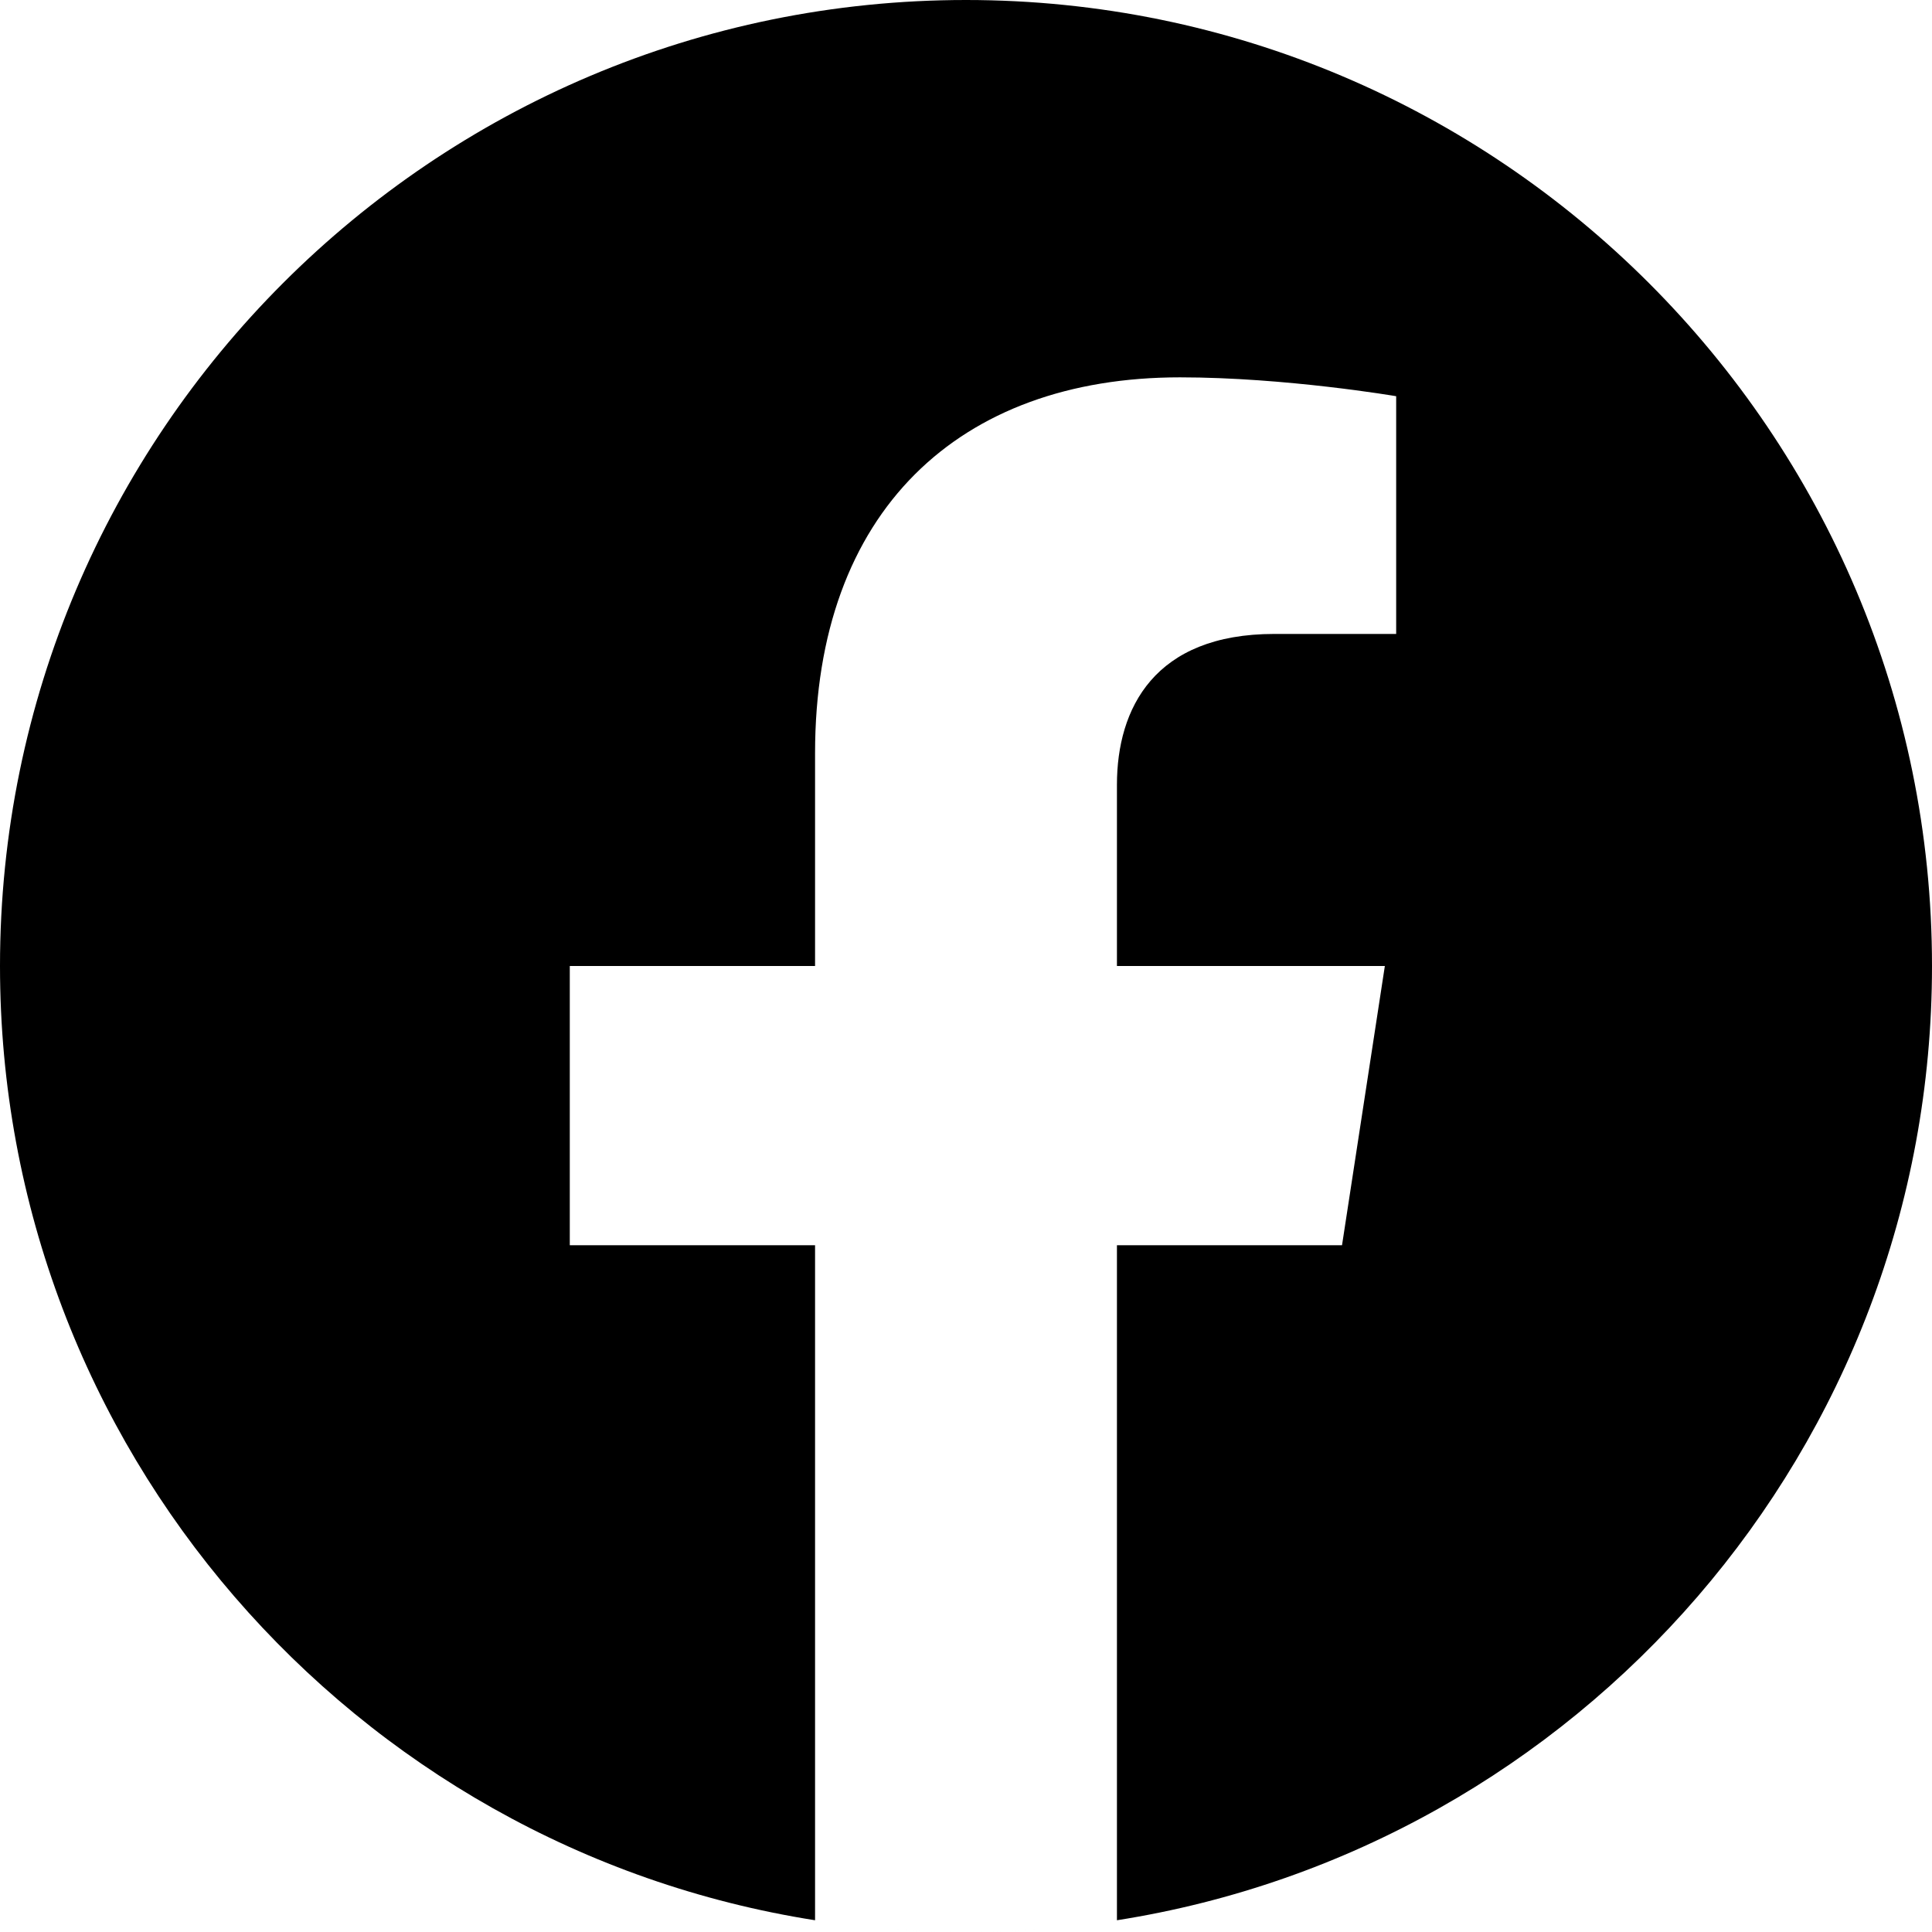
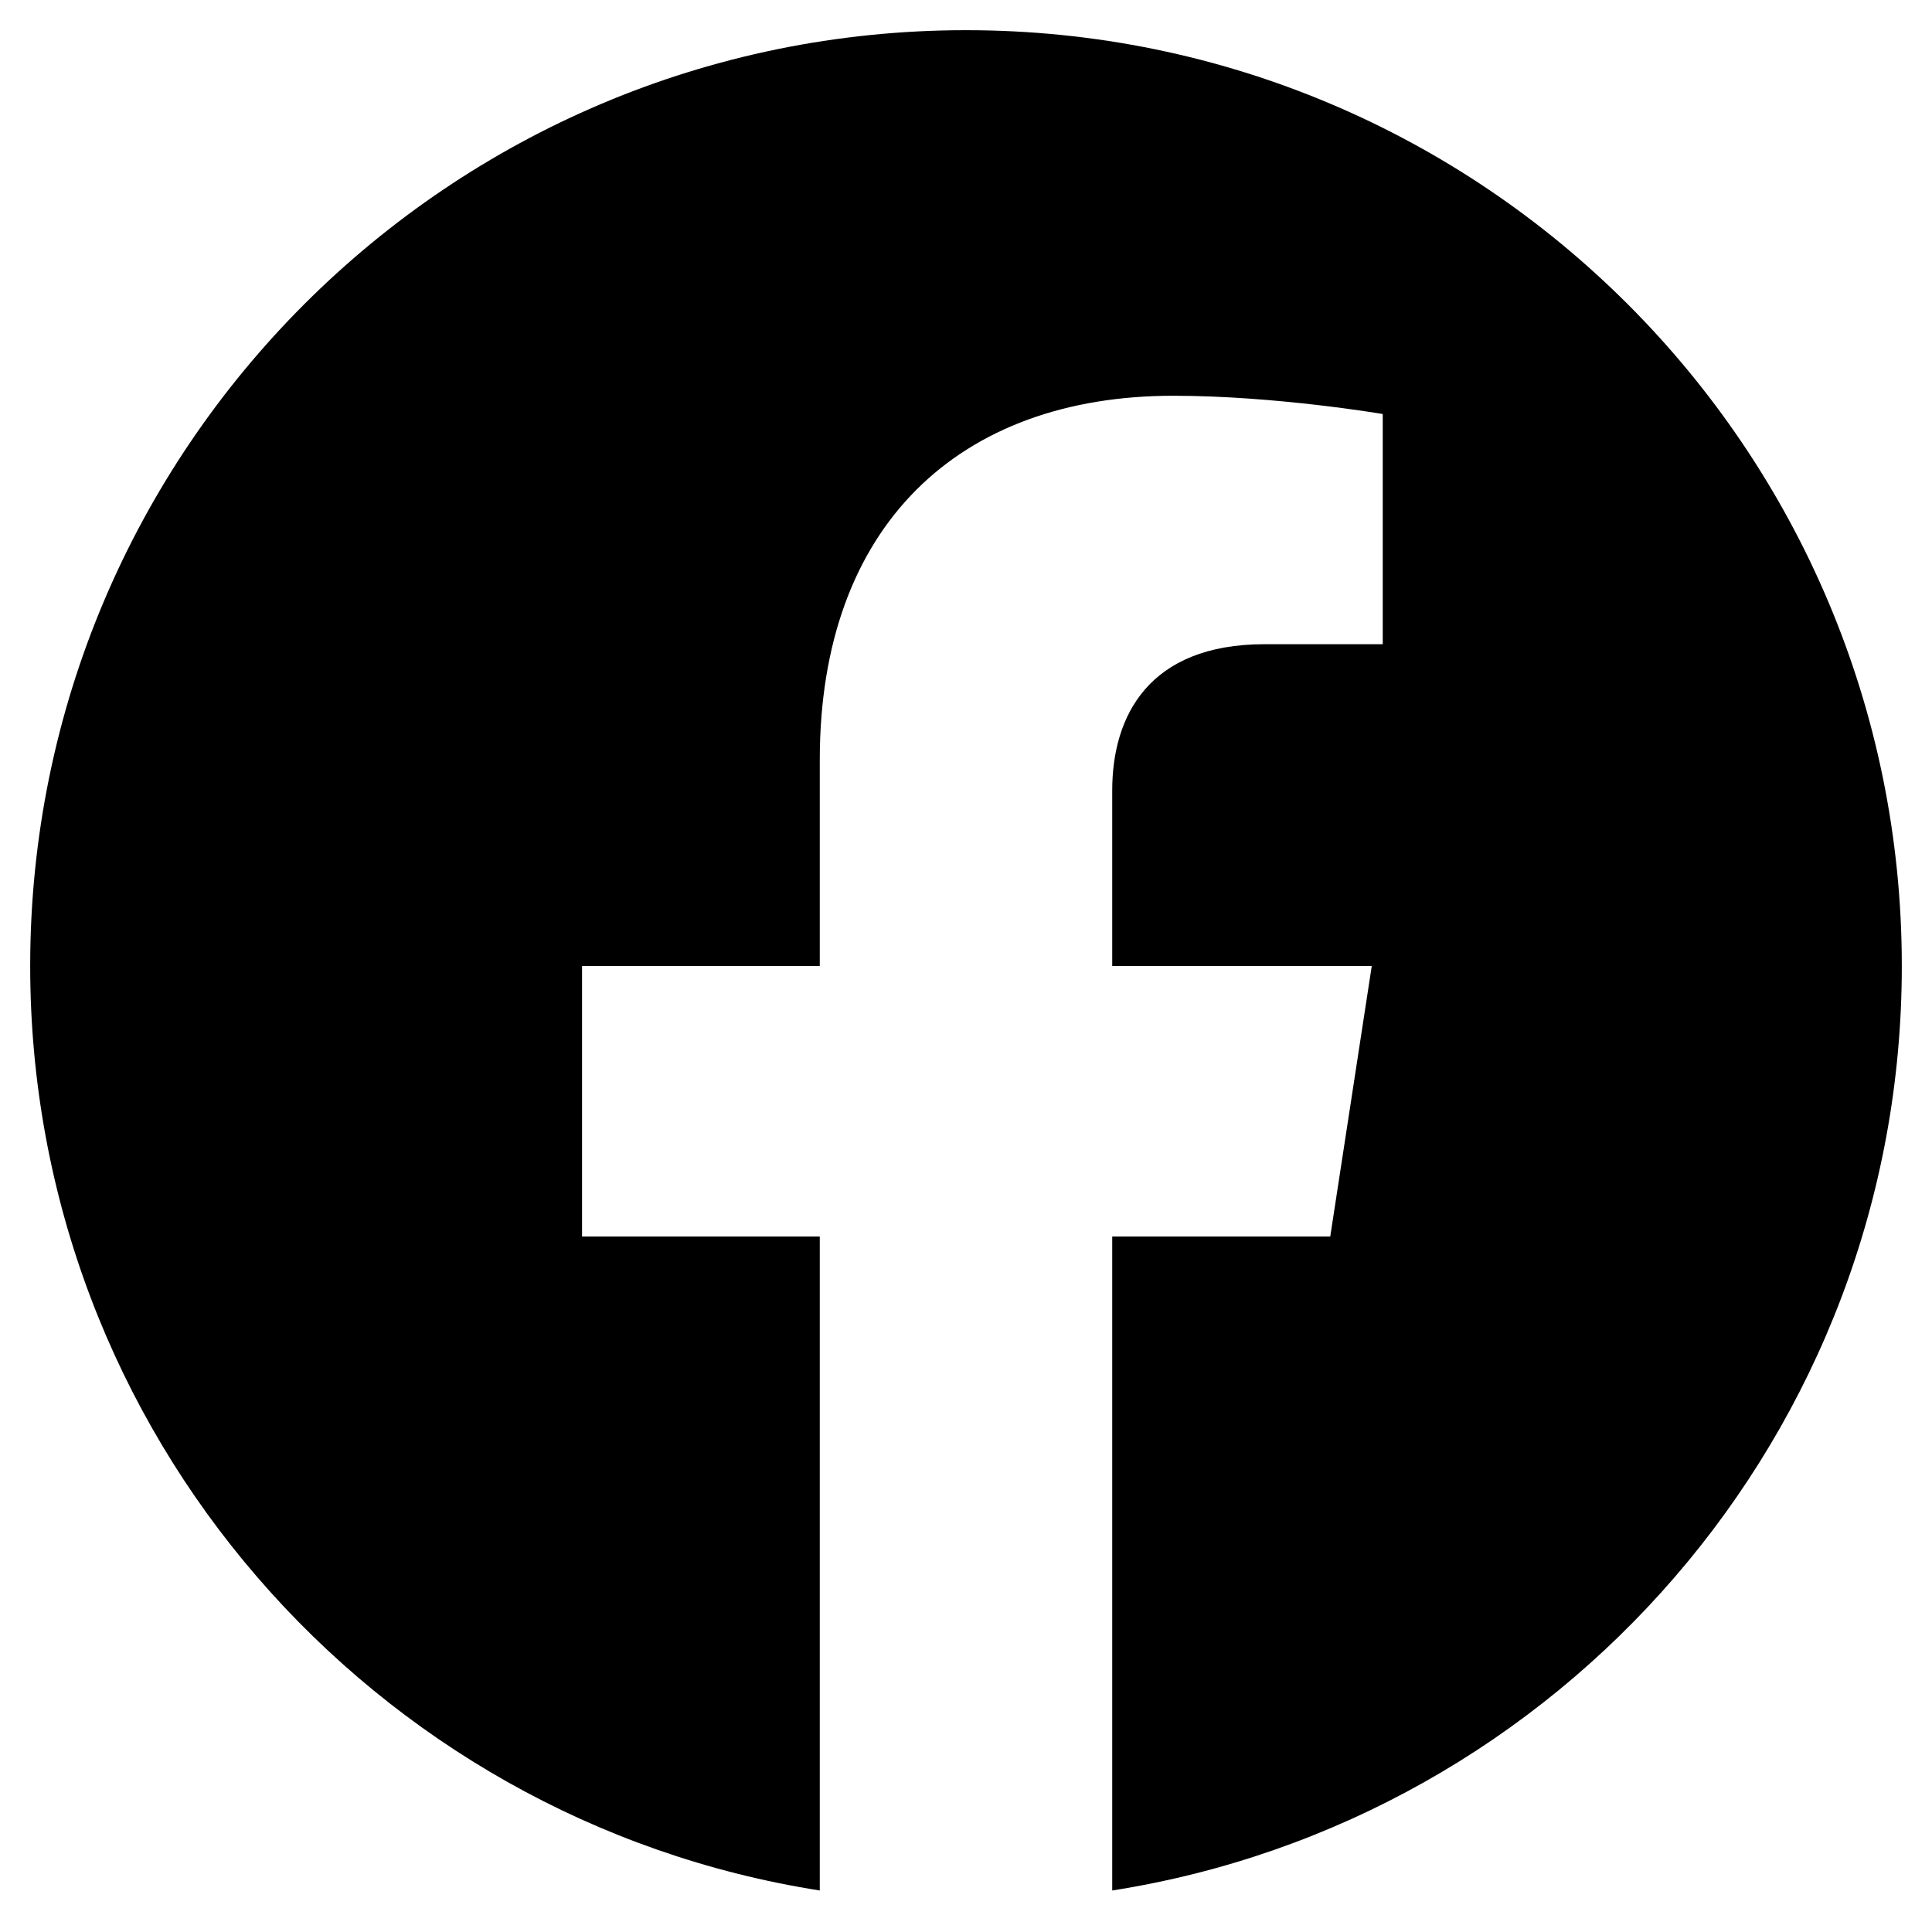
- <svg xmlns="http://www.w3.org/2000/svg" height="100%" style="fill-rule:evenodd;clip-rule:evenodd;stroke-linejoin:round;stroke-miterlimit:2;" version="1.1" viewBox="0 0 512 512" width="100%" xml:space="preserve">
-   <path d="M255.022,511.998l0.229,0.001l-0.079,0l-0.15,-0.001Zm1.806,0.001l-0.079,0l0.229,-0.001l-0.15,0.001Zm-2.588,-0.005l0.247,0.001l-0.142,0l-0.105,-0.001Zm3.415,0.001l-0.142,0l0.247,-0.001l-0.105,0.001Zm-4.169,-0.007l0.165,0.001l-0.132,-0.001l-0.033,0Zm4.995,0l-0.132,0.001l0.165,-0.001l-0.033,0Zm0.826,-0.009l-0.058,0.001l0.223,-0.003l-0.165,0.002Zm-6.779,-0.002l0.223,0.003l-0.058,-0.001l-0.165,-0.002Zm7.604,-0.01l-0.135,0.002l0.275,-0.004l-0.14,0.002Zm-8.404,-0.002l0.275,0.004l-0.135,-0.002l-0.14,-0.002Zm9.228,-0.012l-0.182,0.003l0.254,-0.005l-0.072,0.002Zm-9.984,-0.002l0.254,0.005l-0.182,-0.003l-0.072,-0.002Zm-0.937,-0.019l0.225,0.005l-0.04,-0.001l-0.185,-0.004Zm11.745,0.004l-0.04,0.001l0.225,-0.005l-0.185,0.004Zm-12.567,-0.025l0.309,0.008l-0.125,-0.003l-0.184,-0.005Zm13.39,0.005l-0.125,0.003l0.309,-0.008l-0.184,0.005Zm0.823,-0.022l-0.201,0.006l0.316,-0.009l-0.115,0.003Zm-14.967,-0.003l0.316,0.009l-0.201,-0.006l-0.115,-0.003Zm-0.72,-0.022l0.225,0.007l-0.212,-0.007l-0.194,-0.006l0.181,0.006Zm16.509,0l-0.212,0.007l0.225,-0.007l0.181,-0.006l-0.194,0.006Zm0.821,-0.027l-0.112,0.004l0.345,-0.012l-0.233,0.008Zm-18.371,-0.008l0.345,0.012l-0.112,-0.004l-0.233,-0.008Zm-0.749,-0.028l0.362,0.013l-0.201,-0.007l-0.161,-0.006Zm19.941,0.006l-0.201,0.007l0.362,-0.013l-0.161,0.006Zm-20.676,-0.036l0.354,0.015l-0.277,-0.011l-0.077,-0.004Zm21.495,0.004l-0.277,0.011l0.354,-0.015l-0.077,0.004Zm-22.525,-0.049l0.38,0.017l-0.093,-0.003l-0.287,-0.014Zm23.345,0.014l-0.093,0.003l0.38,-0.017l-0.287,0.014Zm-24.084,-0.048l0.394,0.018l-0.186,-0.008l-0.208,-0.01Zm24.902,0.01l-0.186,0.008l0.394,-0.018l-0.208,0.01Zm-25.63,-0.047l0.397,0.02l-0.279,-0.013l-0.118,-0.007Zm26.448,0.007l-0.279,0.013l0.397,-0.02l-0.118,0.007Zm0.818,-0.043l-0.362,0.019l0.321,-0.017l0.378,-0.021l-0.337,0.019Zm-27.925,0.002l0.321,0.017l-0.362,-0.019l-0.337,-0.019l0.378,0.021Zm28.741,-0.048l-0.16,0.009l0.406,-0.023l-0.246,0.014Zm-29.844,-0.014l0.406,0.023l-0.16,-0.009l-0.246,-0.014Zm-0.722,-0.043l0.405,0.024l-0.253,-0.014l-0.152,-0.01Zm31.382,0.01l-0.253,0.014l0.405,-0.024l-0.152,0.01Zm-32.071,-0.053l0.365,0.023l-0.34,-0.021l-0.342,-0.022l0.317,0.02Zm32.887,0.002l-0.34,0.021l0.365,-0.023l0.317,-0.02l-0.342,0.022Zm0.814,-0.053l-0.122,0.008l0.387,-0.026l-0.265,0.018Zm-34.755,-0.018l0.387,0.026l-0.122,-0.008l-0.265,-0.018Zm-0.721,-0.05l0.38,0.027l-0.208,-0.014l-0.172,-0.013Zm36.29,0.013l-0.208,0.014l0.38,-0.027l-0.172,0.013Zm-37.009,-0.064l0.349,0.025l-0.271,-0.019l-0.078,-0.006Zm37.822,0.006l-0.271,0.019l0.349,-0.025l-0.078,0.006Zm-38.789,-0.079l0.306,0.023l-0.074,-0.005l-0.232,-0.018Zm39.602,0.018l-0.074,0.005l0.306,-0.023l-0.232,0.018Zm0.811,-0.063l-0.146,0.011l0.311,-0.025l-0.165,0.014Zm-41.157,-0.014l0.311,0.025l-0.146,-0.011l-0.165,-0.014Zm-0.725,-0.059l0.264,0.022l-0.186,-0.015l-0.078,-0.007Zm42.694,0.007l-0.186,0.015l0.264,-0.022l-0.078,0.007Zm-43.492,-0.074l0.079,0.007l-0.013,-0.001l-0.066,-0.006Zm44.302,0.006l-0.013,0.001l0.079,-0.007l-0.066,0.006Zm0.81,-0.071l-0.072,0.006l0.181,-0.016l-0.109,0.01Zm-45.965,-0.01l0.181,0.016l-0.072,-0.006l-0.109,-0.01Zm-0.75,-0.068l0.135,0.013l-0.084,-0.008l-0.051,-0.005Zm47.523,0.005l-0.084,0.008l0.135,-0.013l-0.051,0.005Zm-63.736,-2.025c-122.319,-19.226 -216,-125.203 -216,-252.887c0,-141.29 114.71,-256 256,-256c141.29,0 256,114.71 256,256c0,127.684 -93.681,233.661 -216,252.887l0,-178.887l59.65,0l11.35,-74l-71,0l0,-48.021c0,-20.245 9.918,-39.979 41.719,-39.979l32.281,0l0,-63c0,0 -29.296,-5 -57.305,-5c-58.476,0 -96.695,35.44 -96.695,99.6l0,56.4l-65,0l0,74l65,0l0,178.887Z" />
+ <svg xmlns="http://www.w3.org/2000/svg" viewBox="0 0 512 512">
+   <path d="M504 256C504 119 393 8 256 8S8 119 8 256c0 123.78 90.69 226.38 209.25 245V327.69h-63V256h63v-54.64c0-62.15 37-96.48 93.67-96.48 27.14 0 55.52 4.84 55.52 4.84v61h-31.28c-30.8 0-40.41 19.12-40.41 38.73V256h68.78l-11 71.69h-57.78V501C413.31 482.38 504 379.78 504 256z" color="white" />
</svg>
